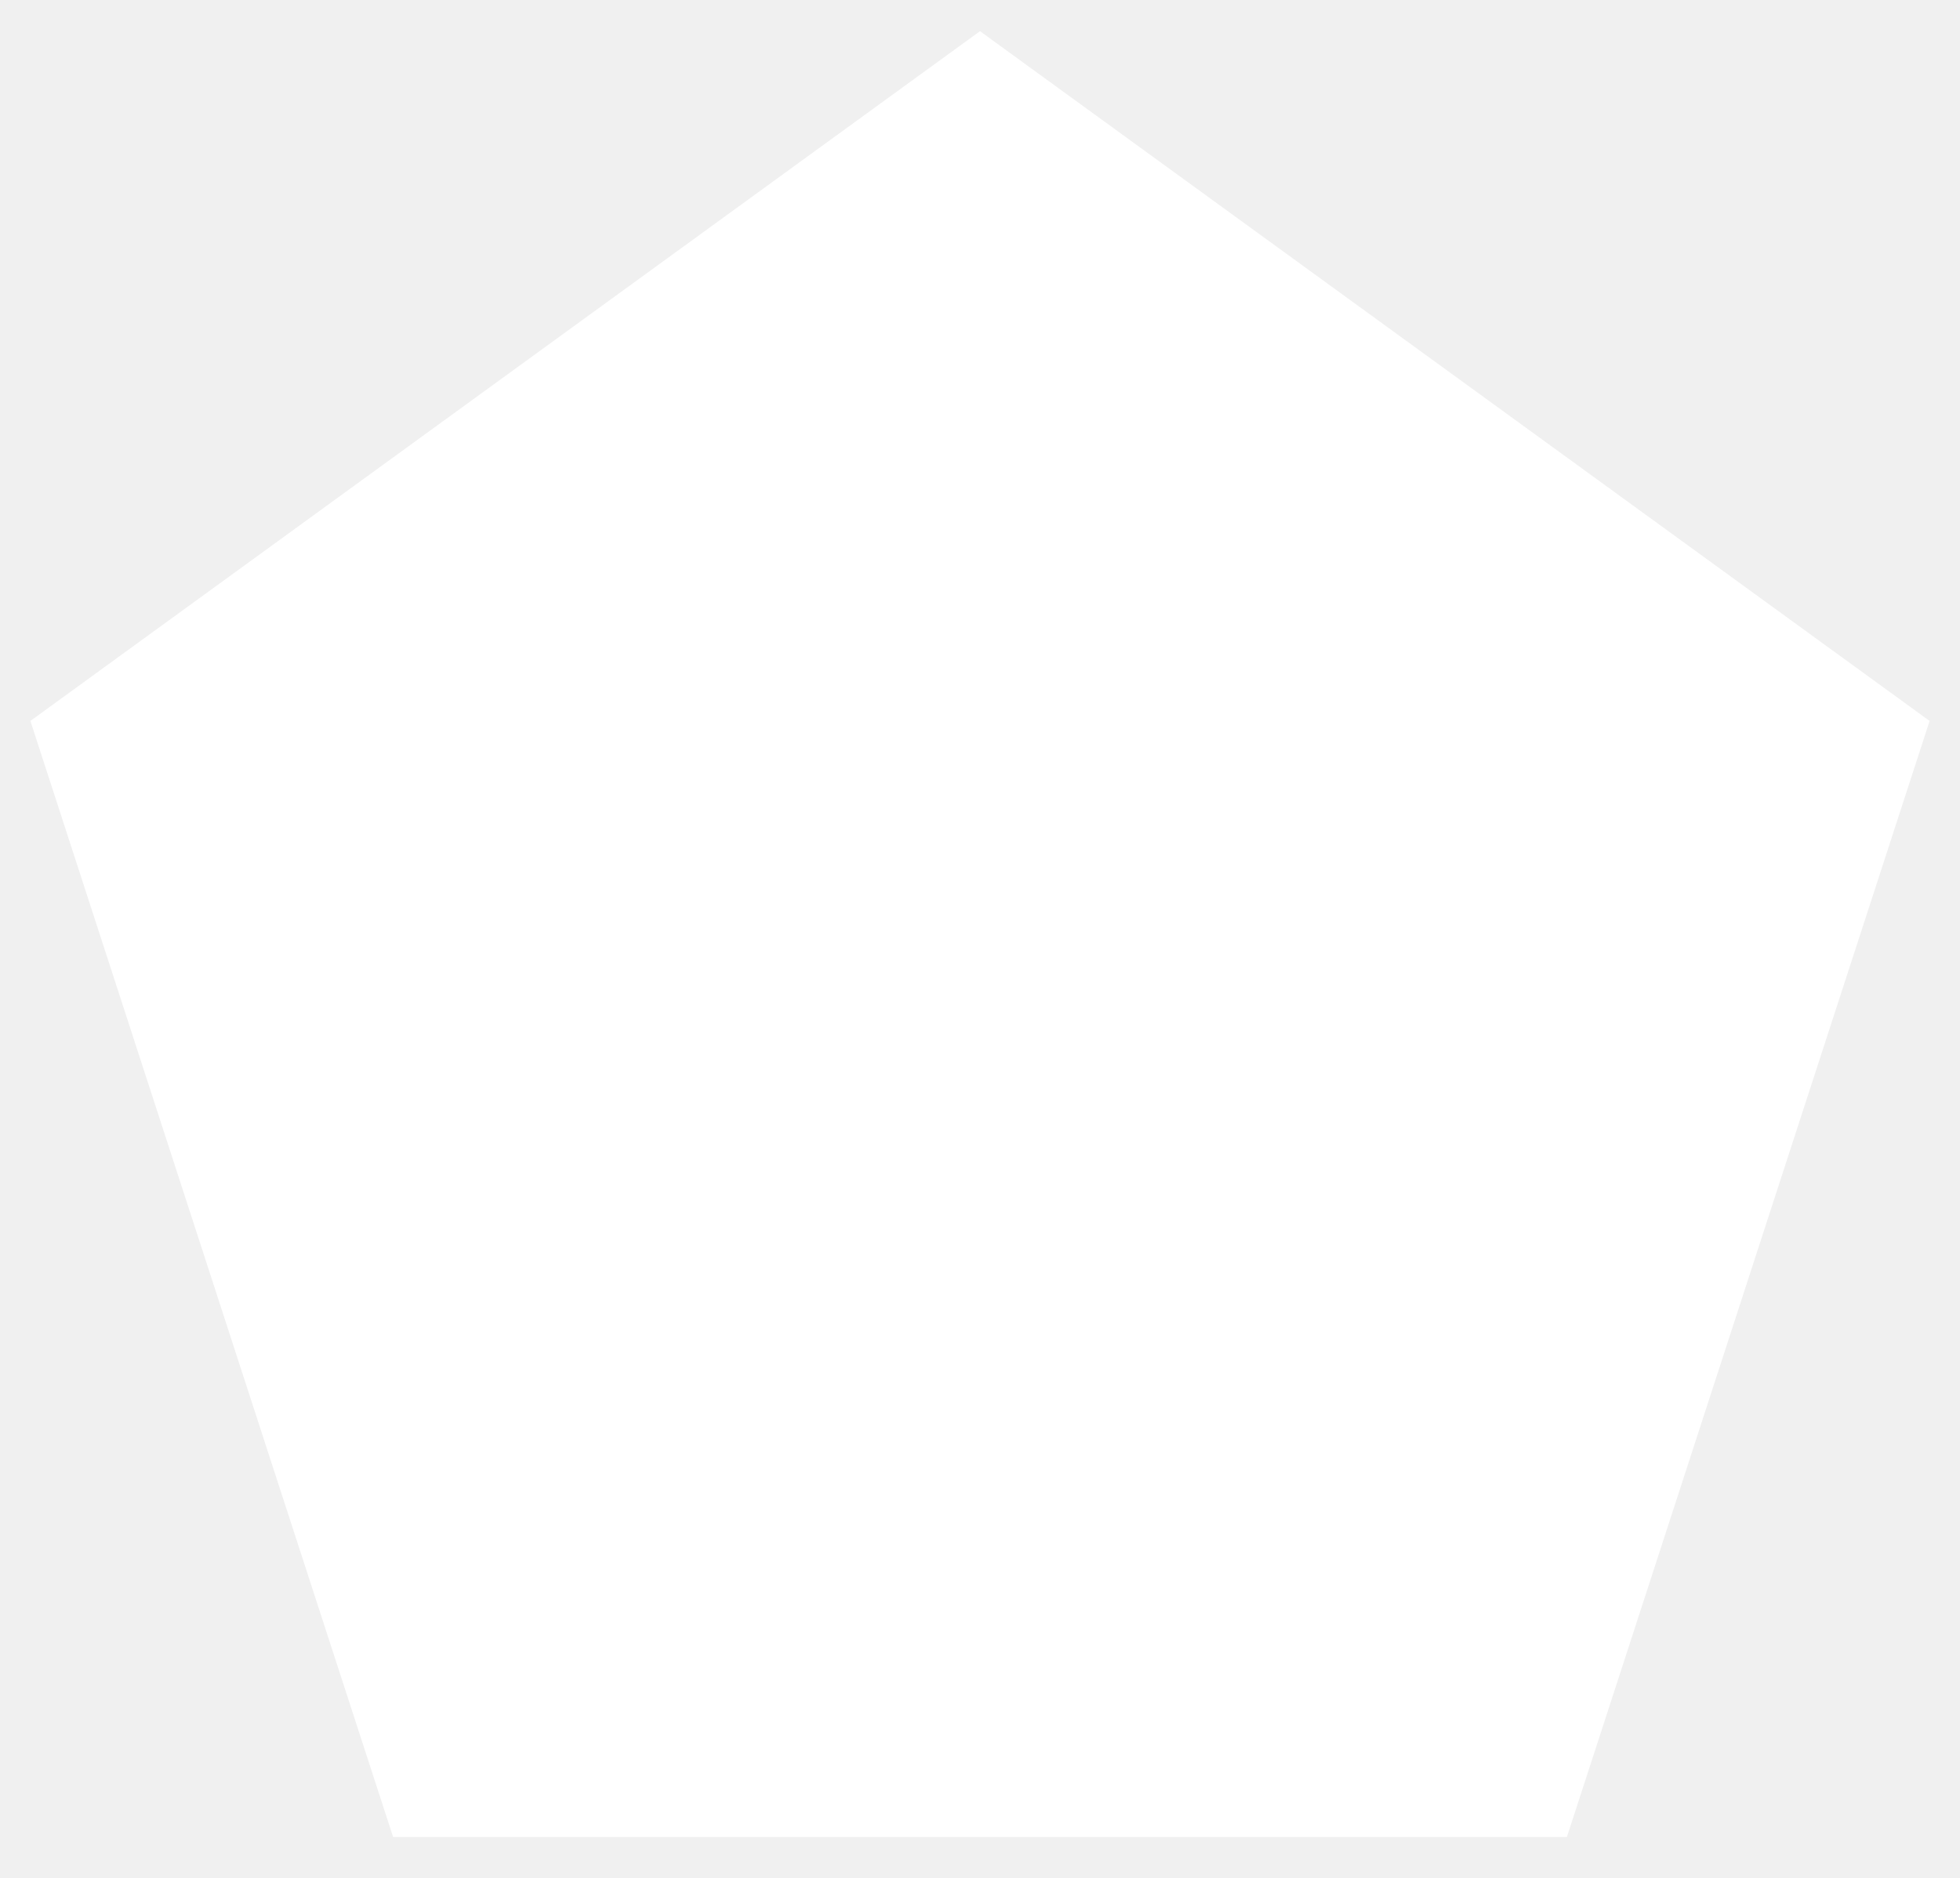
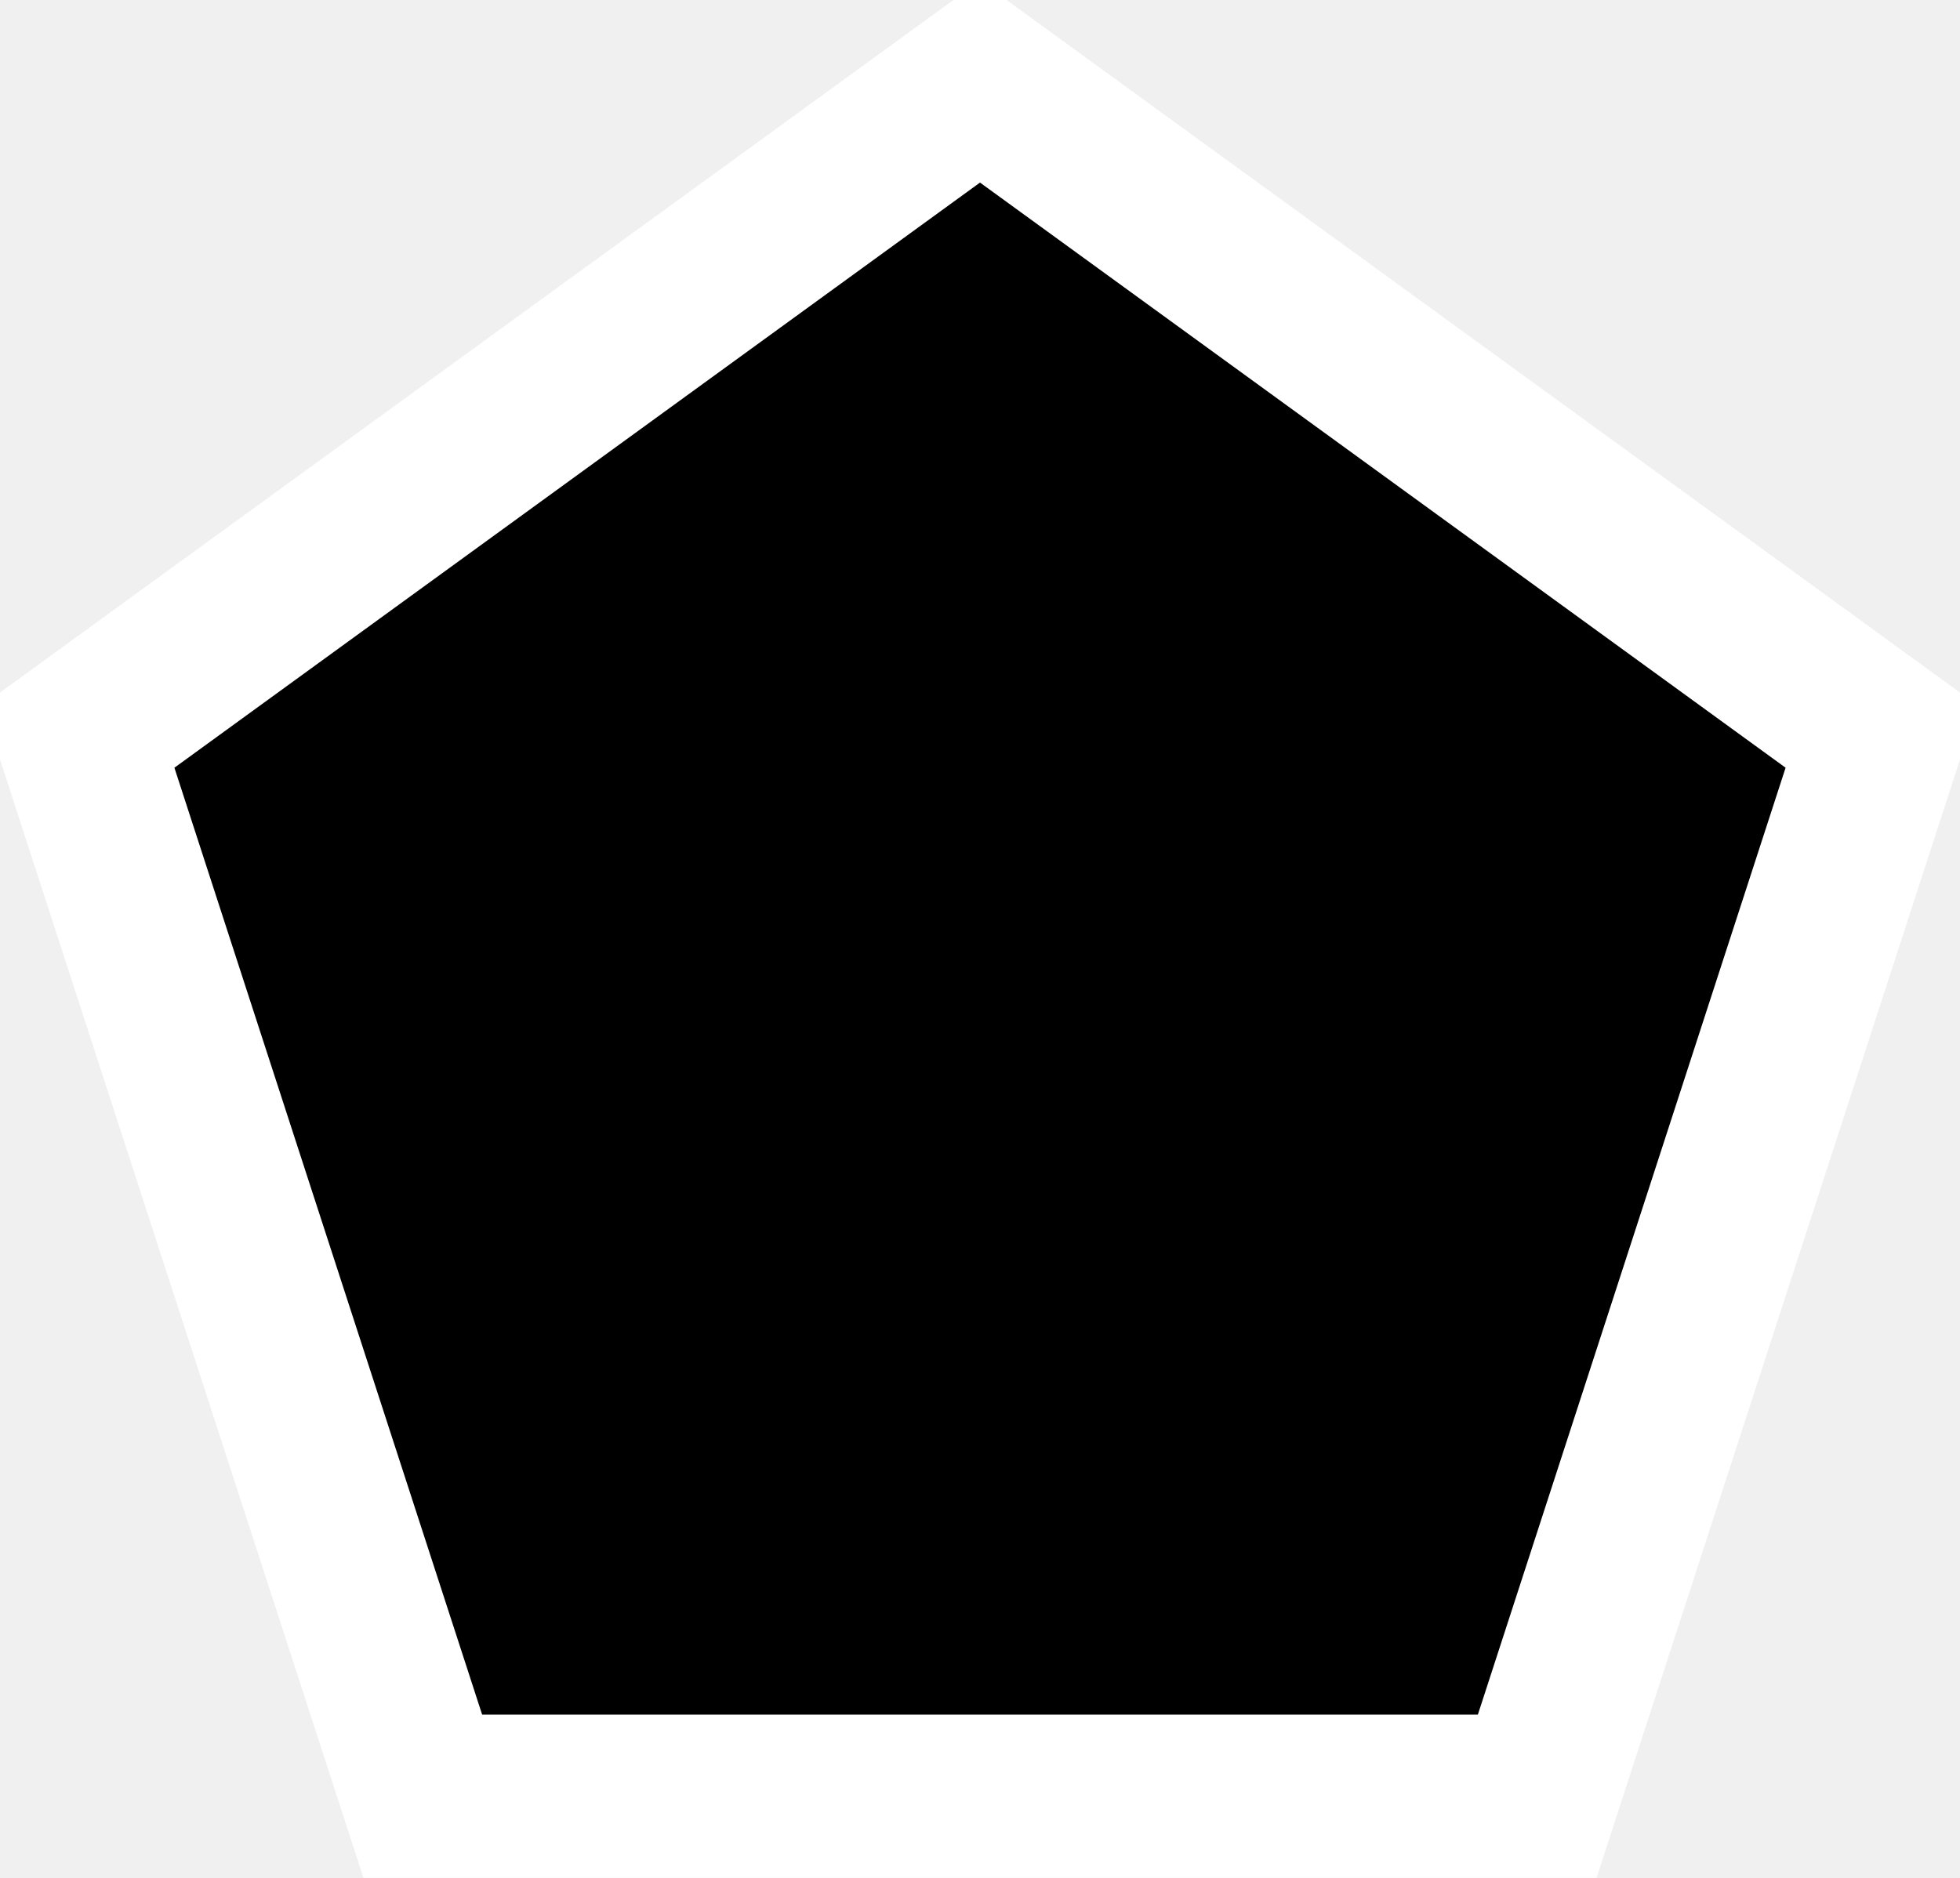
<svg xmlns="http://www.w3.org/2000/svg" version="1.1" id="图层_1" x="0px" y="0px" width="24px" height="23px" viewBox="0 0 24 23" enable-background="new 0 0 24 23" xml:space="preserve">
-   <path fill="#FFFFFF" stroke="#FFFFFF" d="M12,1L0.96,9.021L5.177,22h13.646L23.04,9.021L12,1L12,1z" />
+   <path stroke="#FFFFFF" stroke-width="2" d="M12,1L0.96,9.021L5.177,22h13.646L23.04,9.021L12,1L12,1z" />
</svg>
